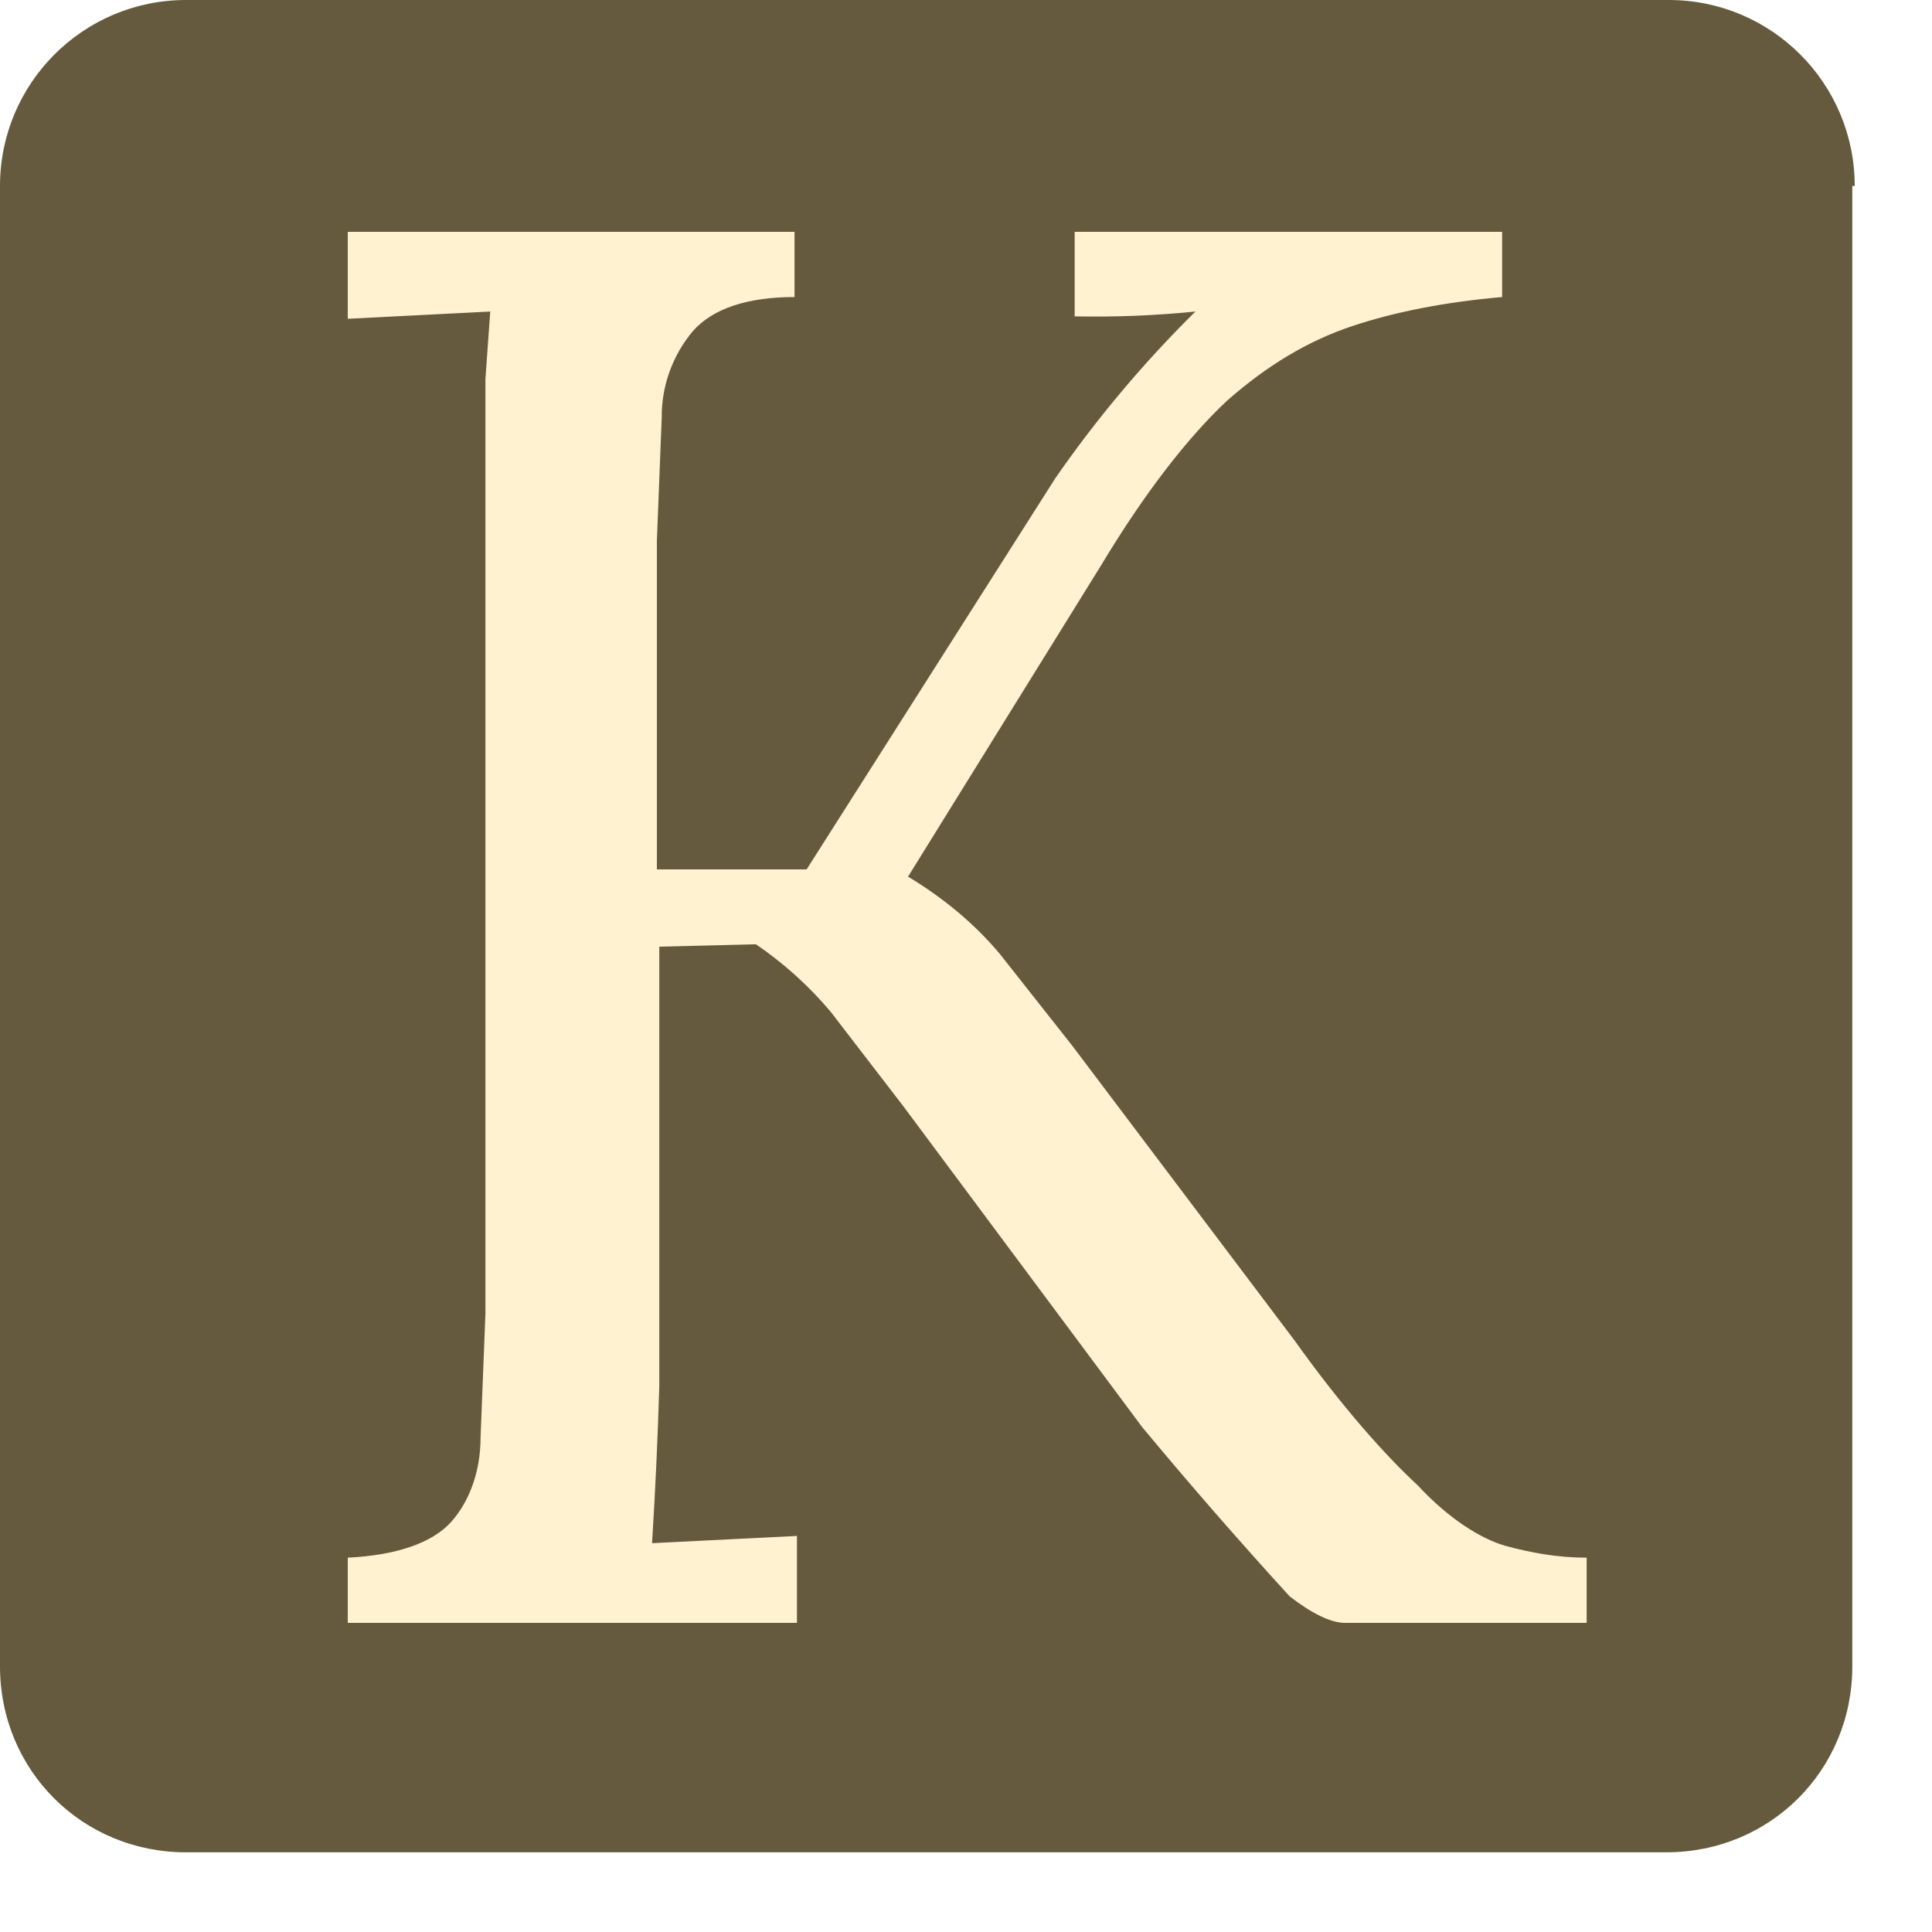
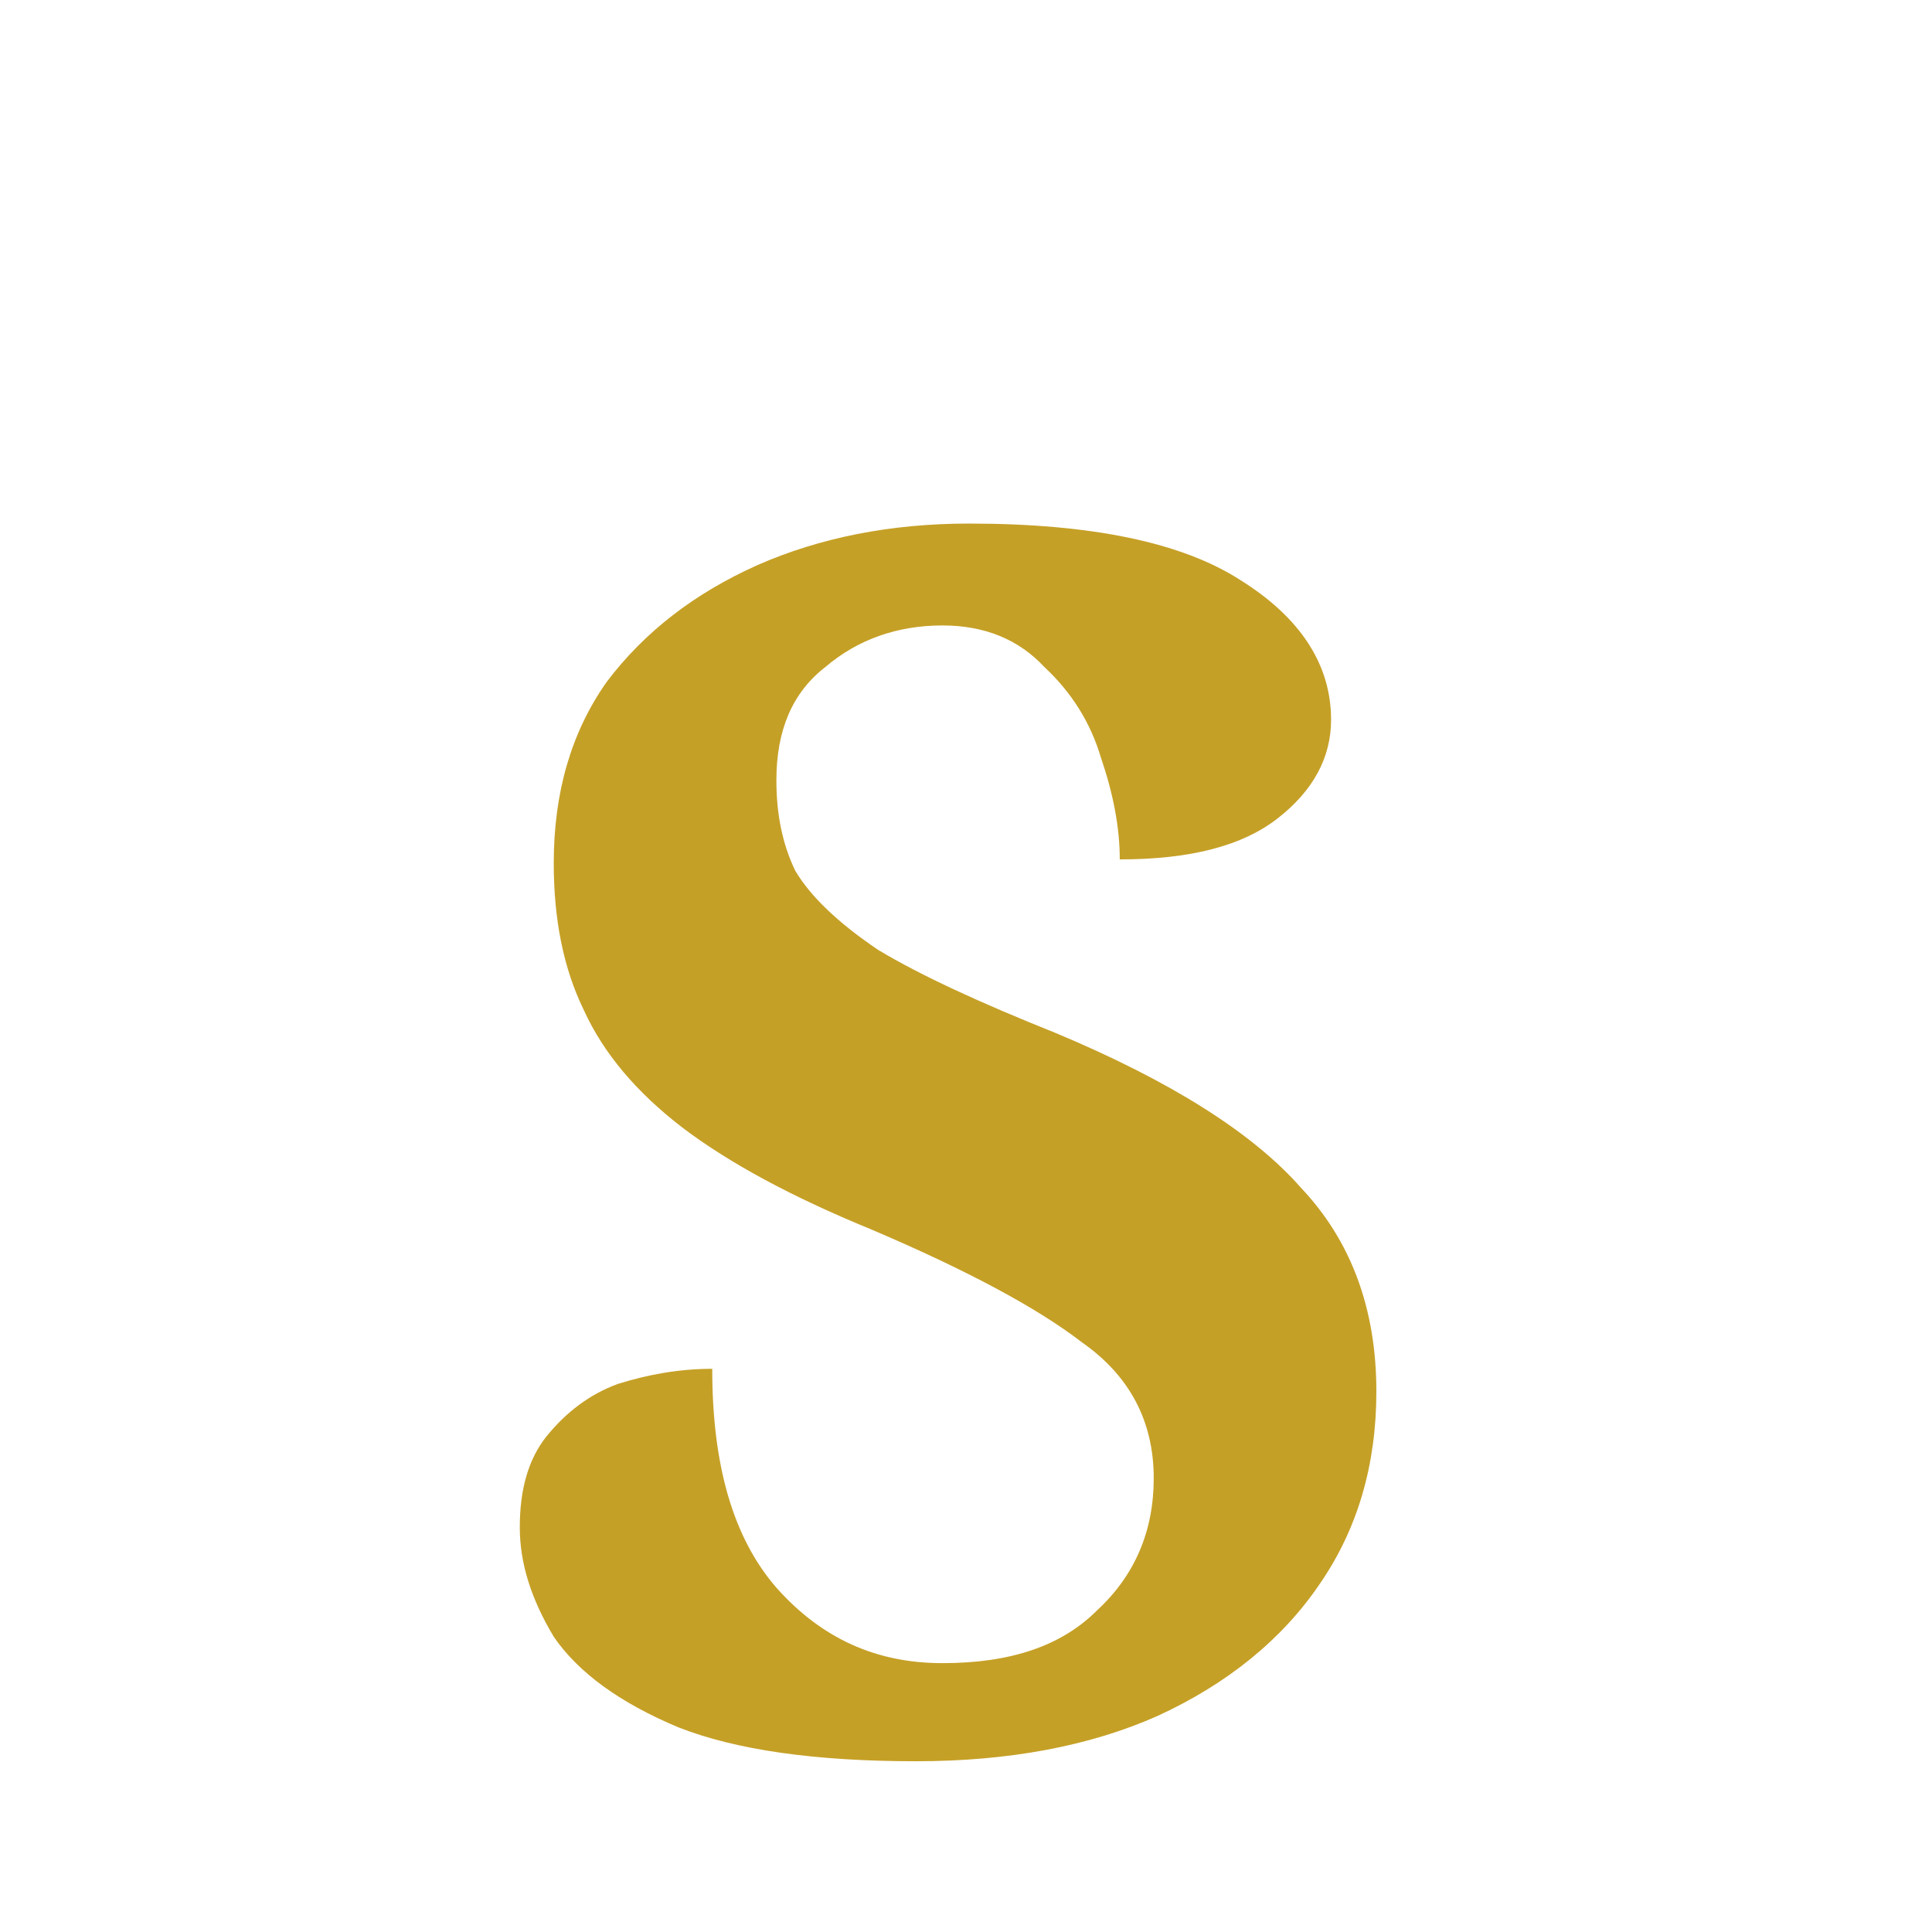
<svg xmlns="http://www.w3.org/2000/svg" viewBox="0 0 8 8">
-   <path fill="#655a3d" d="M7.68.77A.77.77 0 0 0 6.91 0H.77A.77.77 0 0 0 0 .77V6.9c0 .43.34.77.77.77H6.9c.43 0 .77-.34.77-.77V.77Z" />
-   <path fill="#fff2d1" d="M1.44 6.72v-.27c.2-.01.35-.06.43-.15.07-.08.12-.2.12-.35l.02-.51V1.57l.02-.28-.59.03V.96h1.85v.27c-.2 0-.34.05-.42.14a.55.55 0 0 0-.13.36l-.02.51V3.6h.62l1.03-1.62a4.87 4.87 0 0 1 .58-.69 4.15 4.15 0 0 1-.5.02V.96h1.77v.27c-.23.02-.44.06-.62.12s-.35.16-.52.31c-.16.15-.34.38-.52.68l-.8 1.29c.15.09.28.2.38.32l.3.38.92 1.22c.2.28.38.48.51.6.13.14.26.22.36.25.11.03.22.05.34.05v.27h-1c-.06 0-.14-.04-.23-.11a19.93 19.93 0 0 1-.61-.7l-.99-1.33-.3-.39a1.53 1.53 0 0 0-.31-.28l-.4.01v1.82a19.9 19.9 0 0 1-.03.65l.6-.03v.36H1.43Z" />
+   <text x="50%" y="60%" font-family="'Lora', serif" font-weight="bold" font-size="7" fill="#C5A028" text-anchor="middle" dominant-baseline="middle">S</text>
  <style>svg{filter:hue-rotate(0deg) invert(0%);}</style>
</svg>
